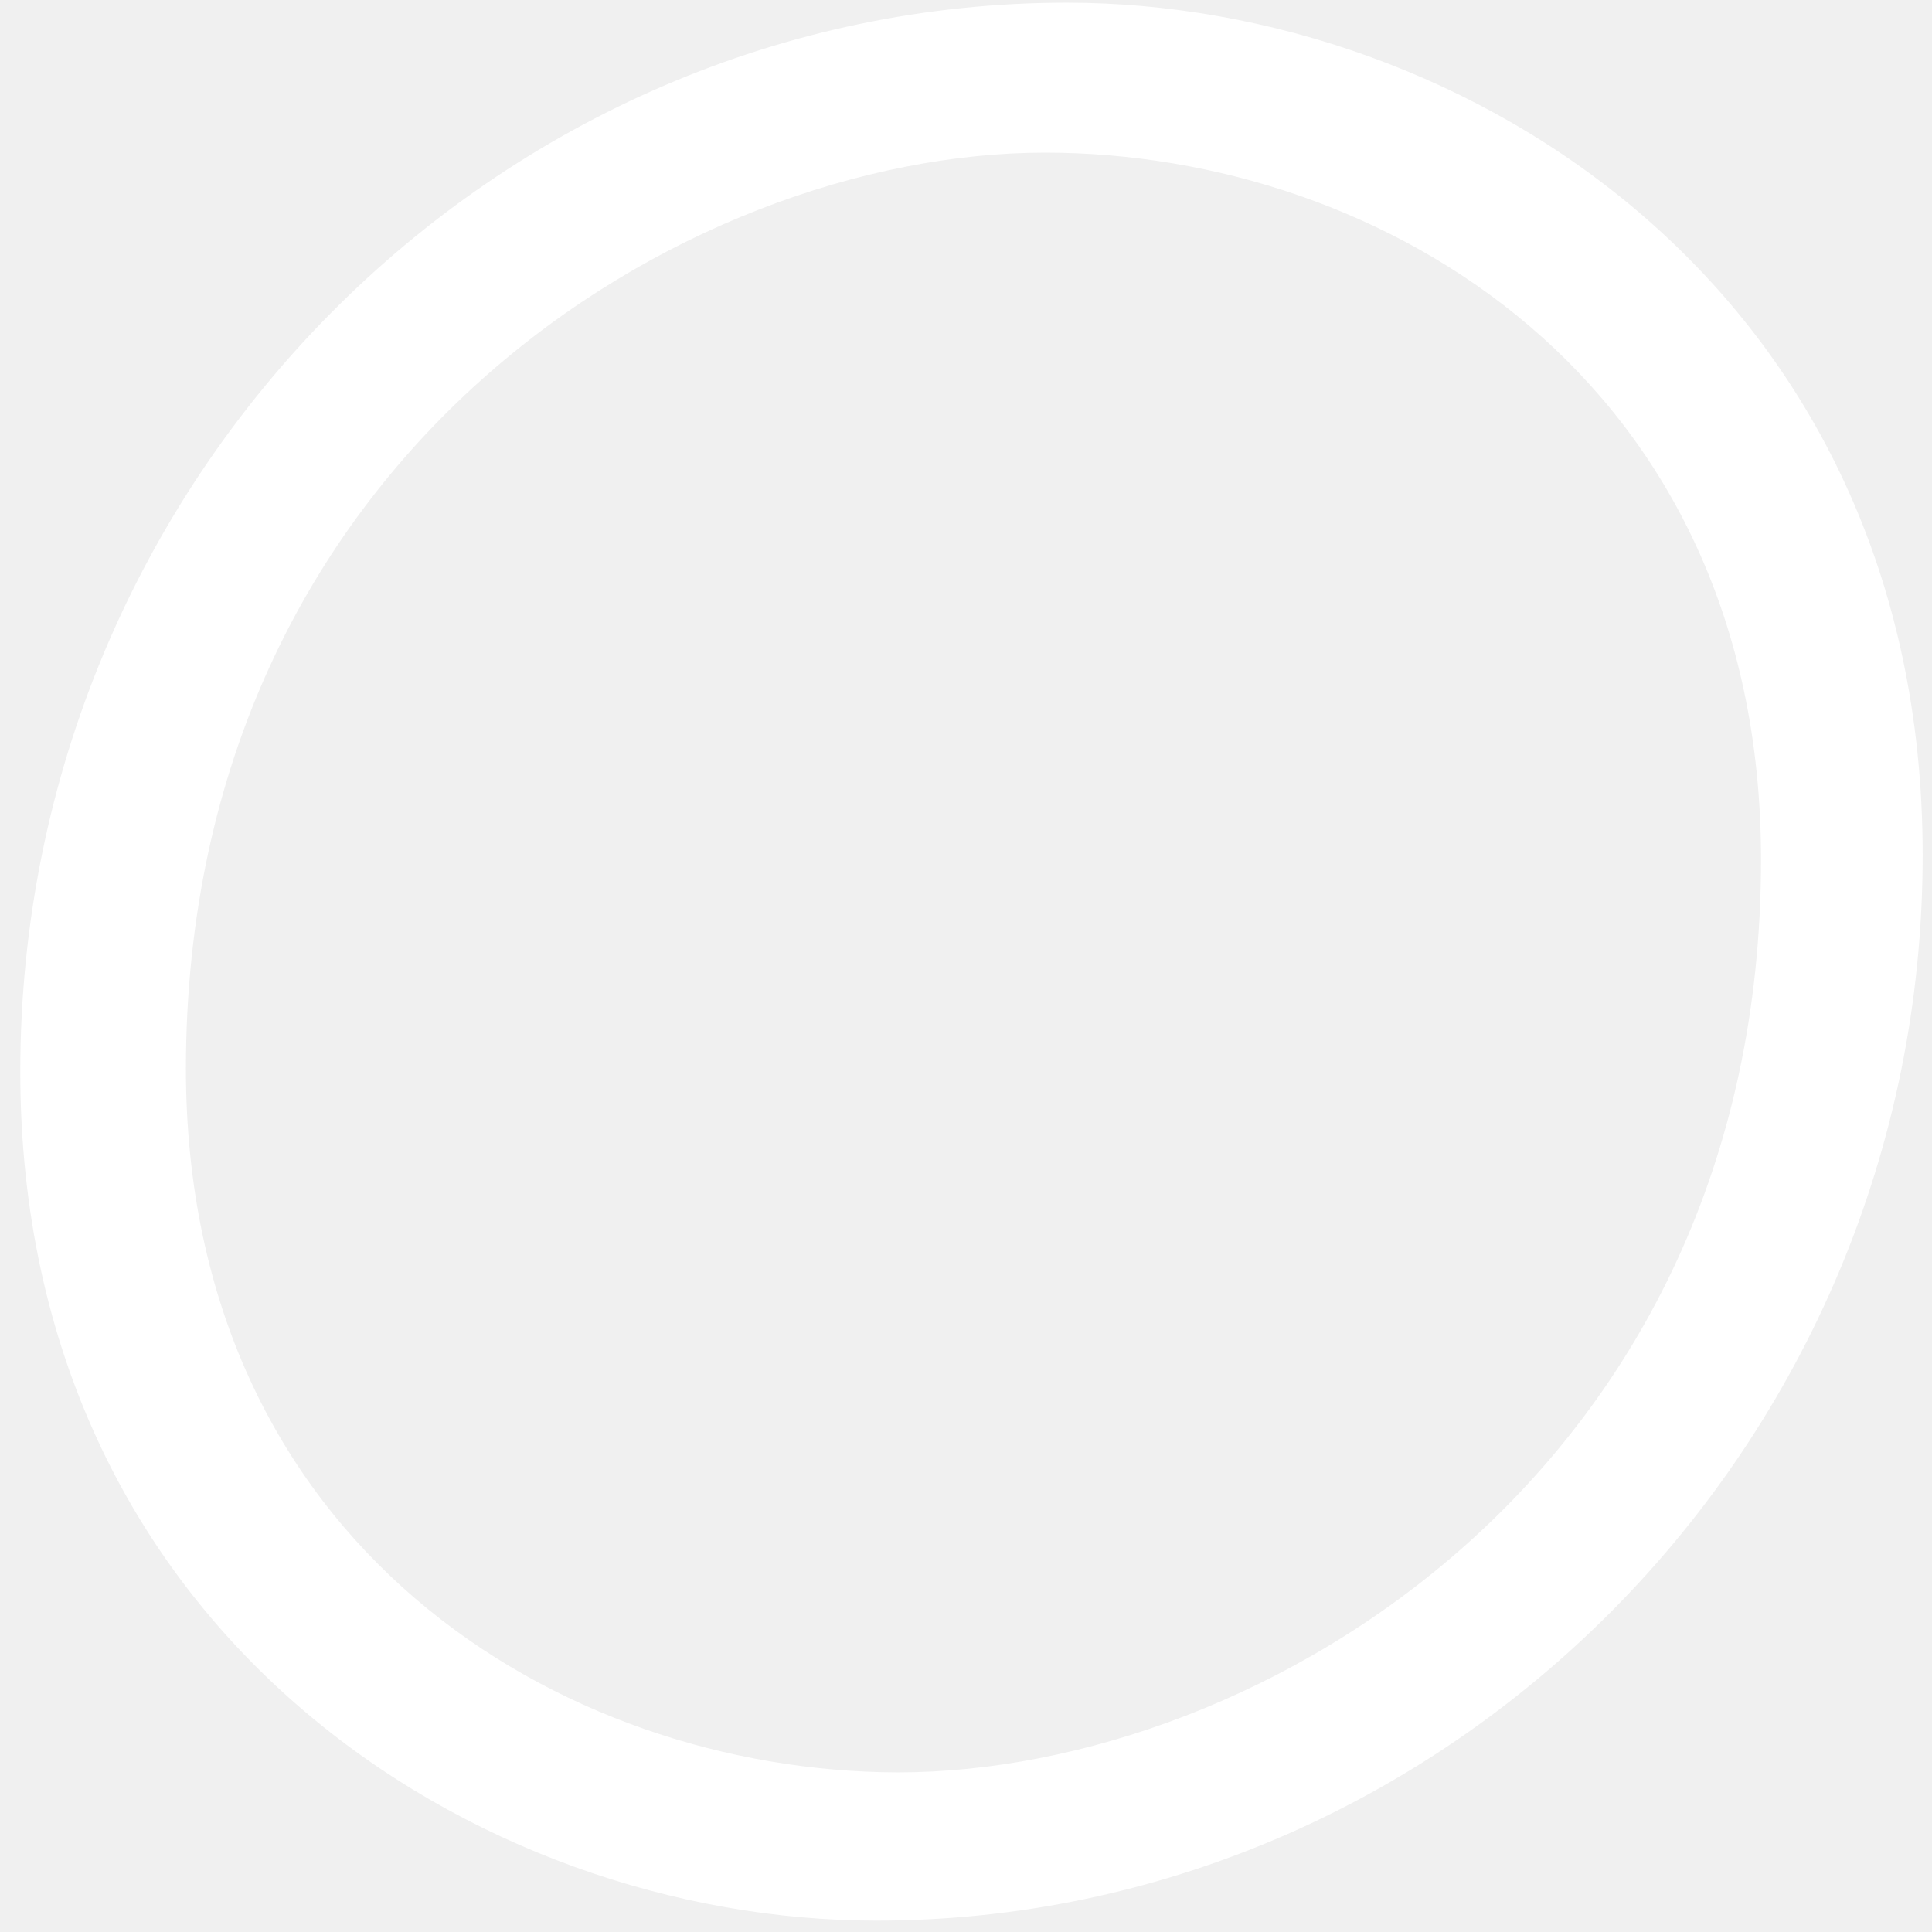
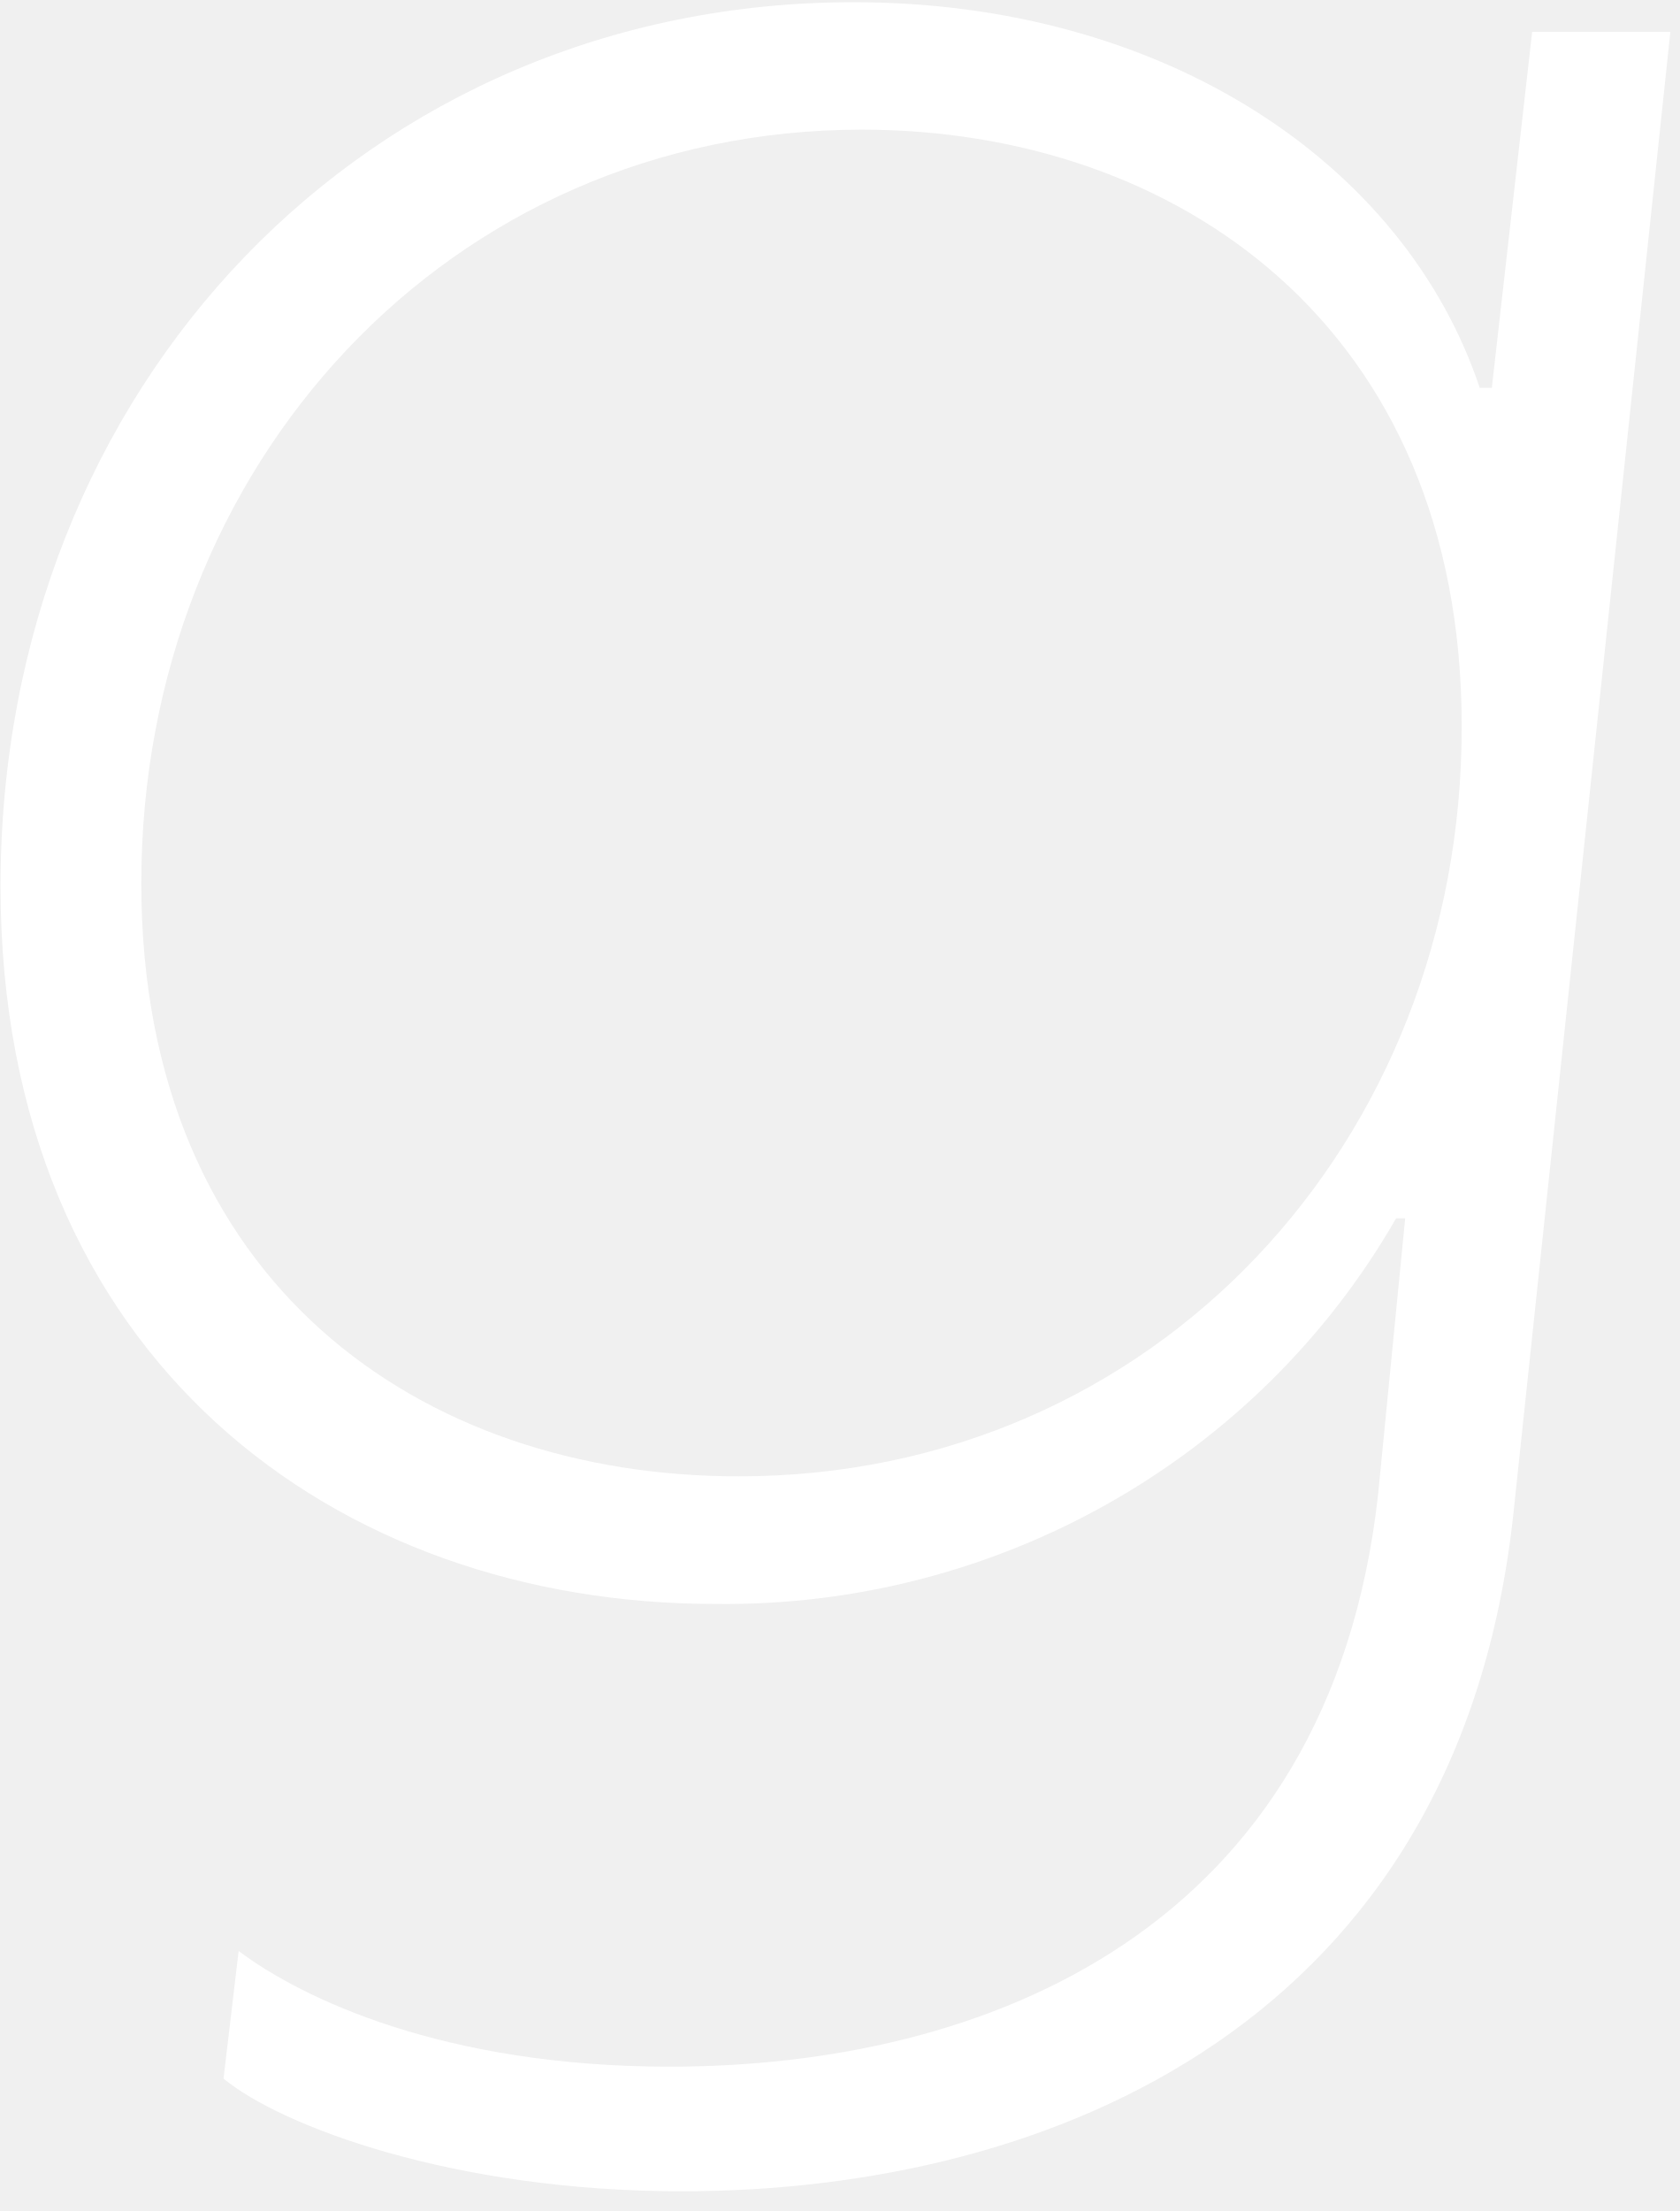
- <svg xmlns="http://www.w3.org/2000/svg" version="1.1" width="18px" height="18px">
-   <g transform="matrix(1 0 0 1 -1166 -3813 )">
-     <path d="M 8.164 17.894  C 13.459 17.894  17.913 13.492  17.913 7.966  C 17.913 2.704  13.658 0.025  9.94 0.025  C 4.646 0.025  0.189 4.427  0.189 9.984  C 0.189 15.213  4.455 17.894  8.164 17.894  Z M 1.732 9.953  L 1.732 9.962  C 1.732 4.236  6.388 1.422  9.738 1.422  C 12.882 1.422  16.407 3.54  16.407 8.008  C 16.407 13.701  11.748 16.513  8.364 16.513  C 5.216 16.504  1.732 14.386  1.732 9.953  Z " fill-rule="nonzero" fill="#ffffff" stroke="none" transform="matrix(1 0 0 1 1166 3813 )" />
+ <svg xmlns="http://www.w3.org/2000/svg" version="1.1" width="19px" height="25px">
+   <g transform="matrix(1 0 0 1 -1146 -3943 )">
+     <path d="M 17.328 0.36  L 16.872 4.385  L 16.735 4.385  C 15.882 1.837  13.155 0.025  9.653 0.025  C 4.171 0.025  0.006 4.352  0.006 10.02  C 0.006 15.385  3.823 18.136  8.086 18.136  C 11.27 18.176  14.223 16.504  15.789 13.776  L 15.892 13.776  L 15.586 16.895  C 15.04 21.824  11.154 23.368  7.574 23.368  C 5.018 23.368  3.414 22.597  2.699 22.06  L 2.528 23.503  C 3.177 24.038  5.119 24.777  7.709 24.777  C 11.903 24.777  16.506 22.865  17.118 17.095  L 18.891 0.36  L 17.328 0.36  Z M 8.358 16.693  L 8.349 16.693  C 4.769 16.693  1.598 14.513  1.598 9.986  C 1.598 5.267  5.075 1.466  9.747 1.466  C 13.292 1.466  16.531 3.68  16.531 8.209  C 16.54 12.904  13.061 16.693  8.358 16.693  Z " fill-rule="nonzero" fill="#ffffff" stroke="none" transform="matrix(1 0 0 1 1146 3943 )" />
  </g>
</svg>
